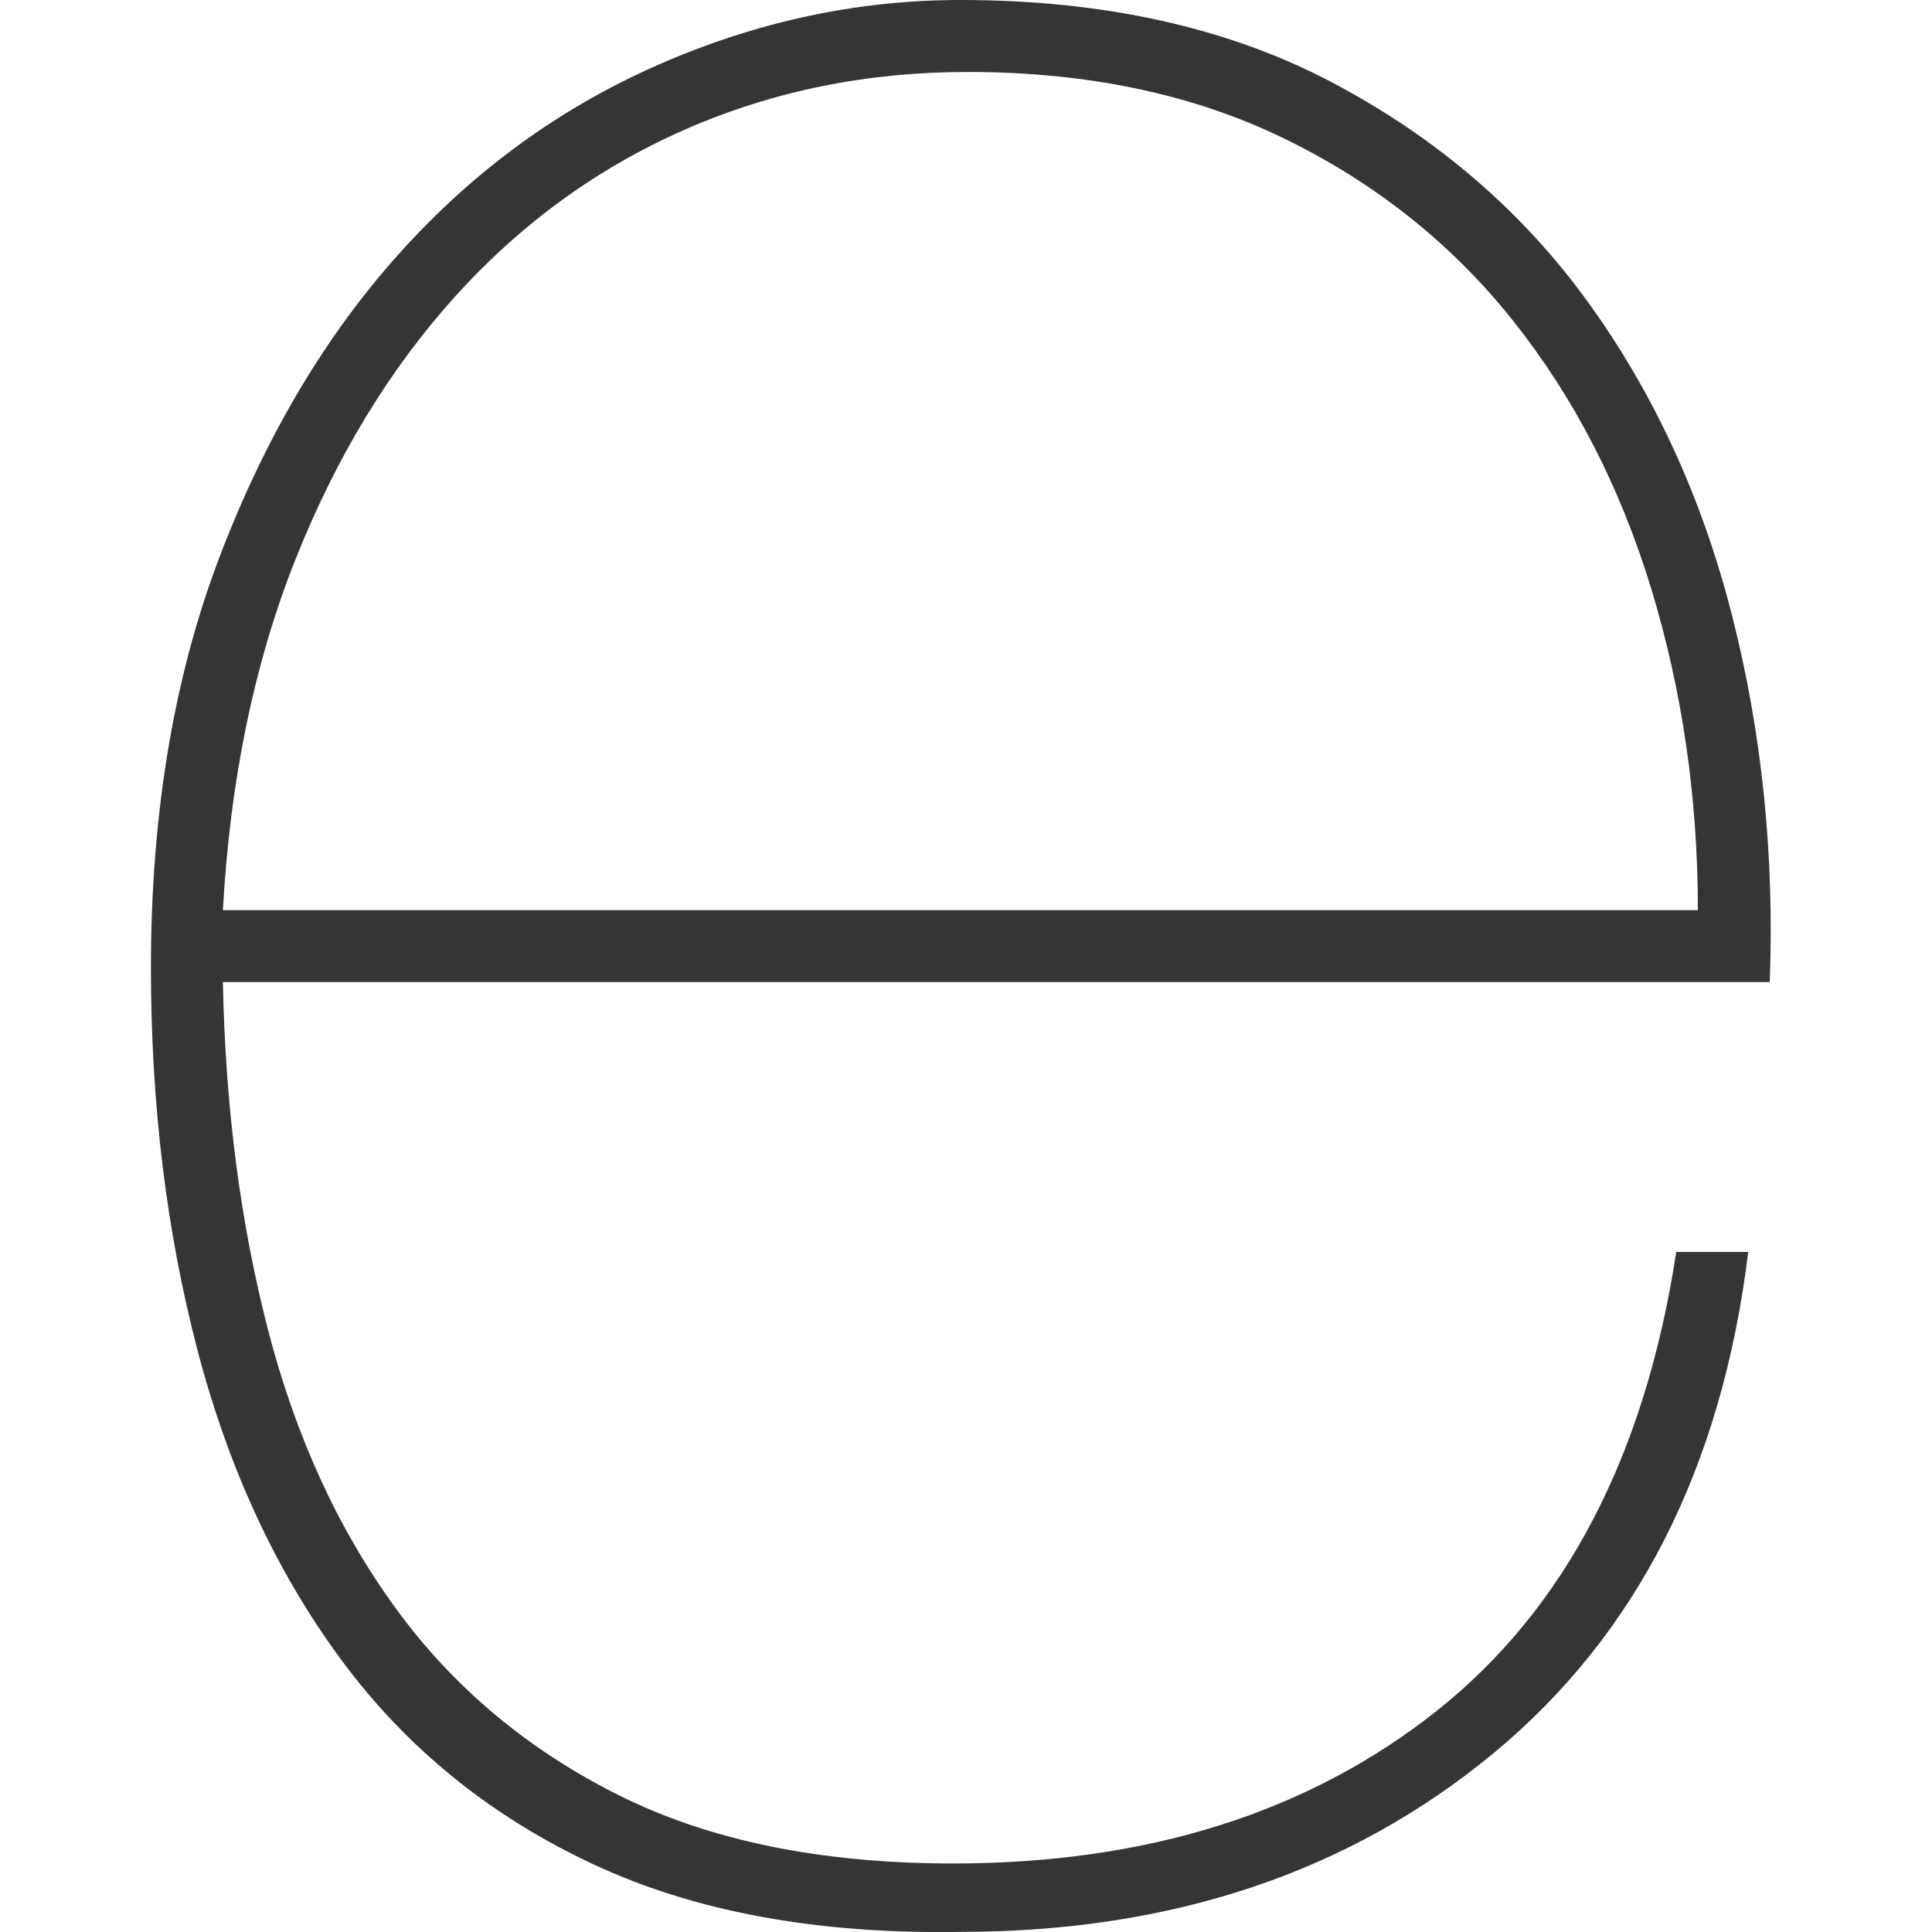
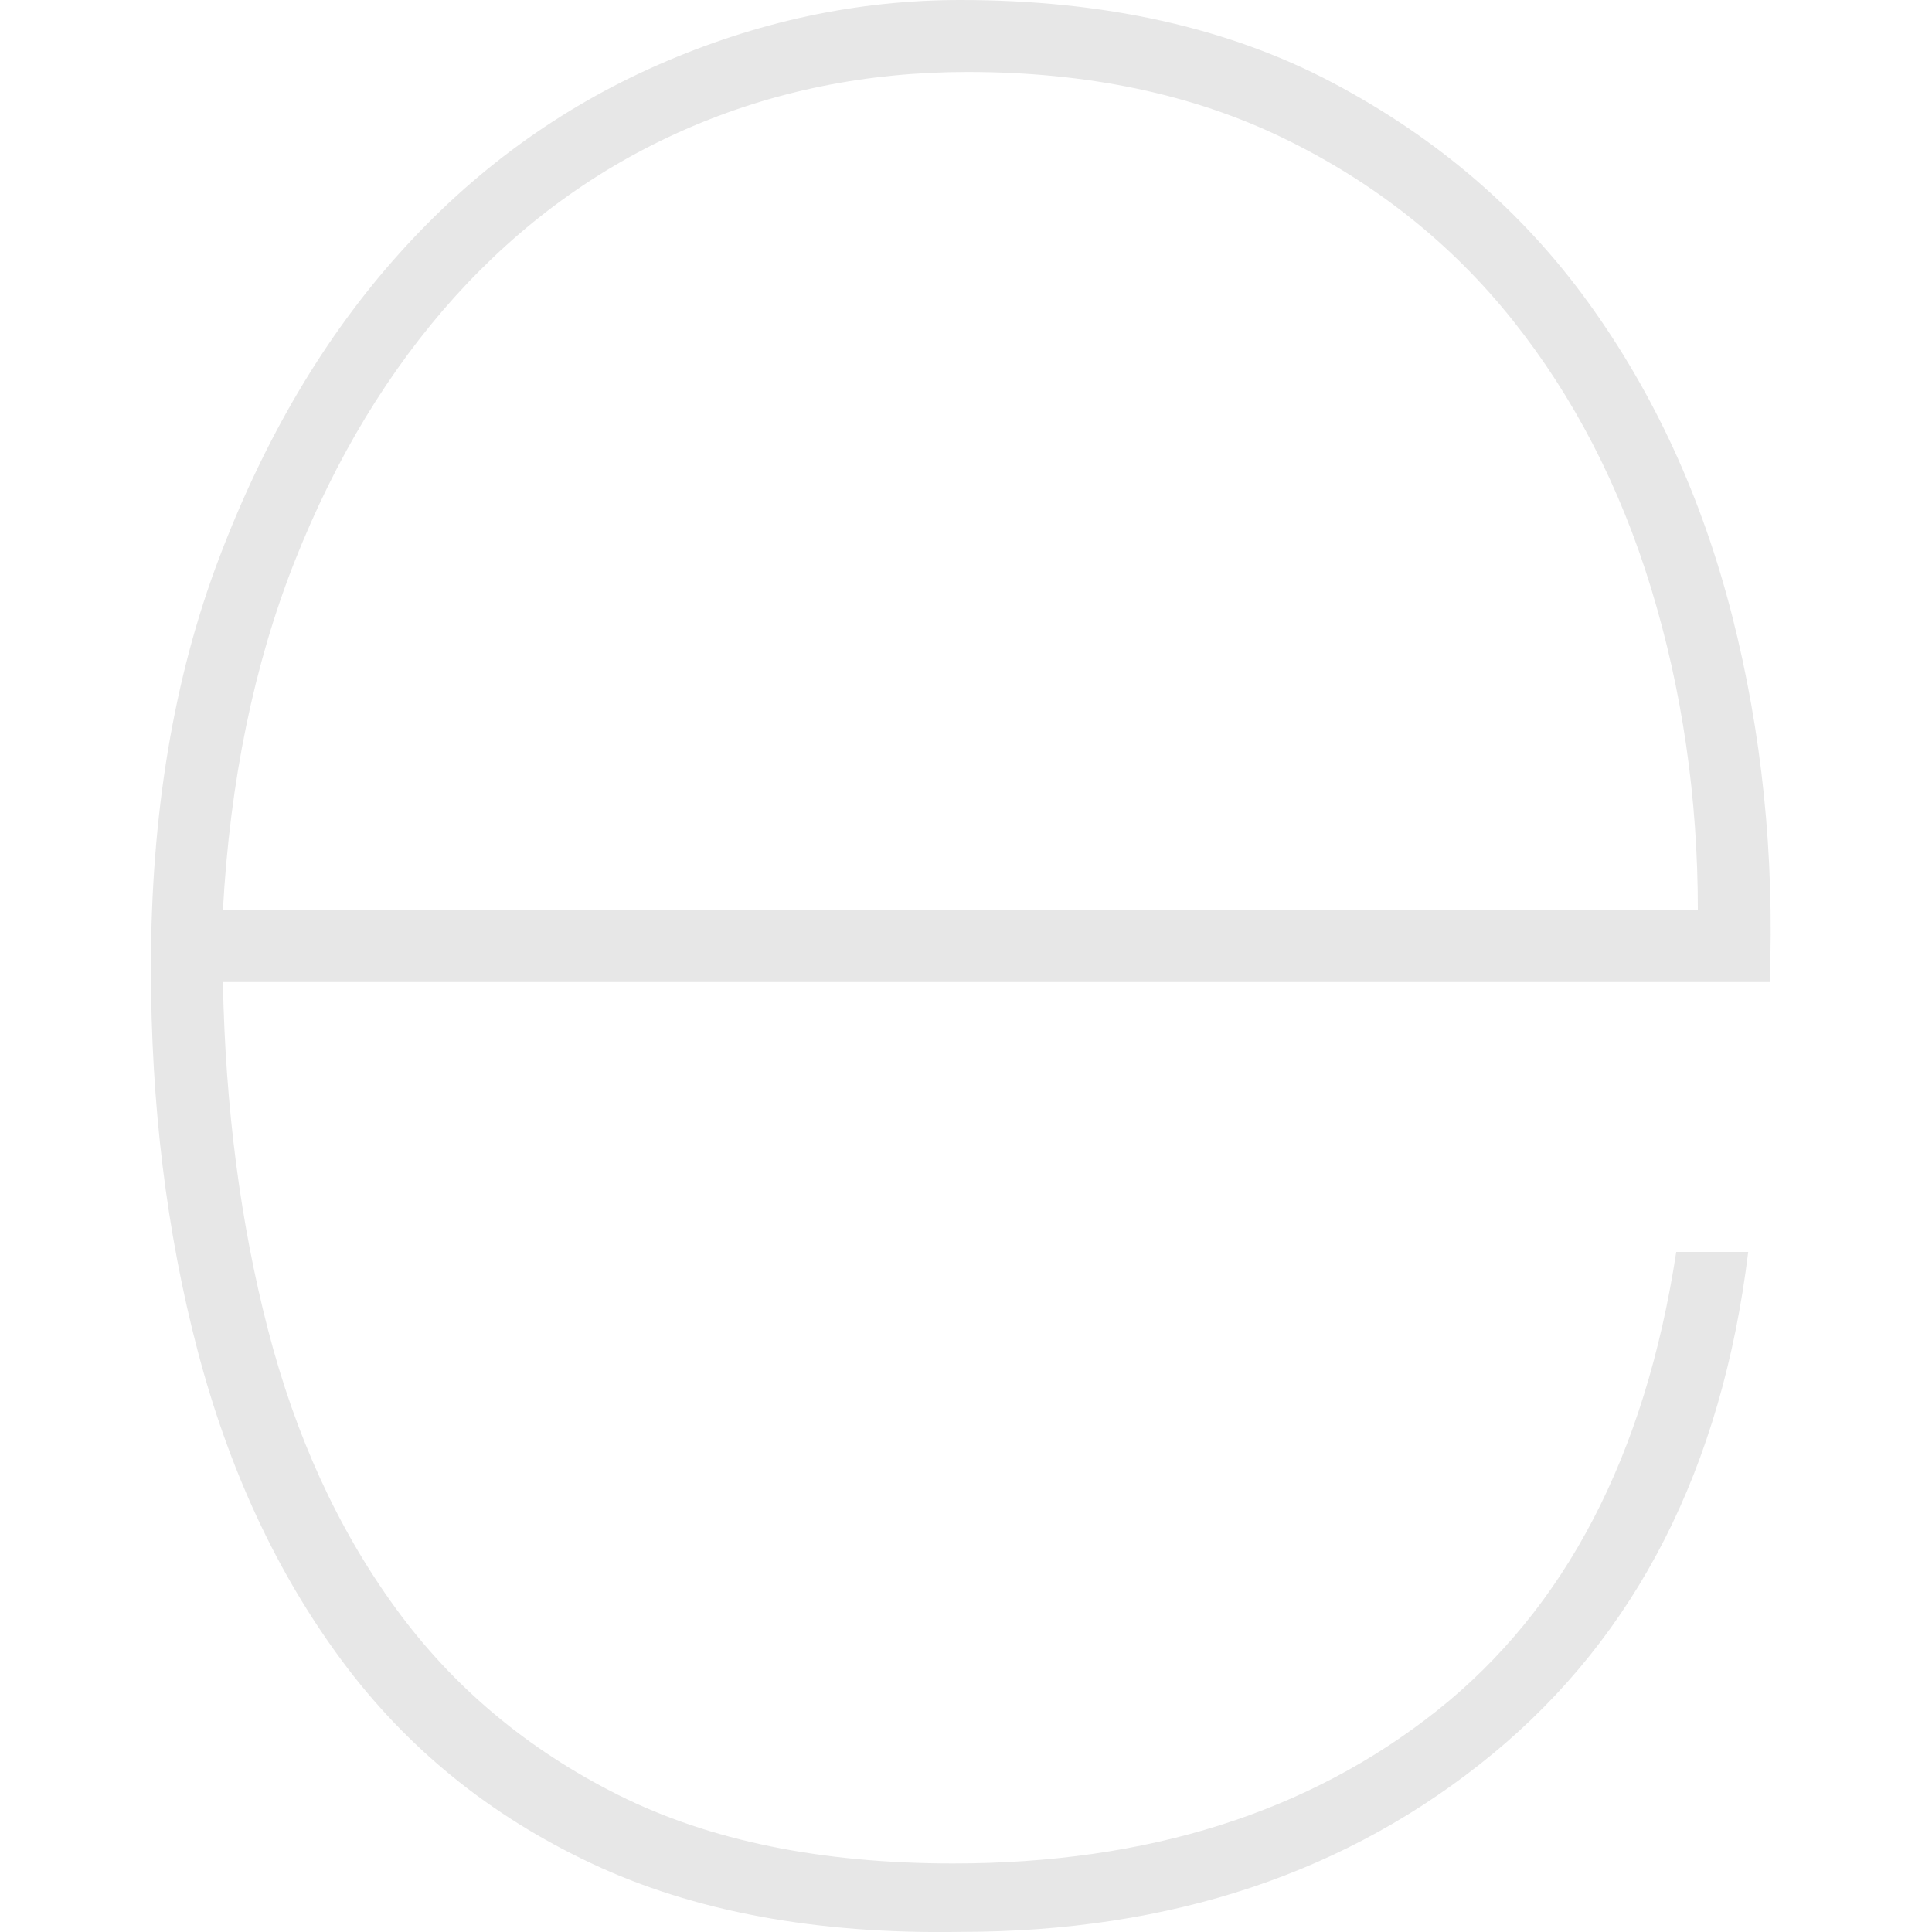
<svg xmlns="http://www.w3.org/2000/svg" width="800px" height="800px" viewBox="-2.5 0 32 32">
  <g fill="none" fill-rule="evenodd">
    <path d="M-3 0h32v32H-3z" />
-     <path fill="#353535" d="M1.192 16.267c.04 2.065.288 3.982.745 5.75.456 1.767 1.16 3.307 2.115 4.618.953 1.31 2.185 2.343 3.694 3.098 1.51.755 3.357 1.132 5.54 1.132 3.22 0 5.89-.844 8.016-2.532 2.125-1.69 3.446-4.22 3.962-7.597h1.192c-.437 3.575-1.847 6.345-4.23 8.312-2.384 1.966-5.324 2.95-8.82 2.95-2.383.04-4.42-.338-6.107-1.133-1.69-.794-3.07-1.917-4.142-3.367-1.073-1.45-1.867-3.158-2.383-5.124C.258 20.408 0 18.294 0 16.028c0-2.542.377-4.806 1.132-6.792C1.887 7.25 2.88 5.57 4.112 4.2 5.34 2.83 6.77 1.79 8.4 1.074 10.03.358 11.698 0 13.406 0c2.383 0 4.44.457 6.167 1.37 1.728.914 3.138 2.126 4.23 3.635 1.093 1.51 1.887 3.238 2.384 5.184.496 1.945.705 3.97.625 6.077H1.193zm24.43-1.192c0-1.867-.26-3.645-.775-5.333-.516-1.688-1.28-3.168-2.294-4.44-1.013-1.27-2.274-2.273-3.784-3.008-1.51-.735-3.258-1.102-5.244-1.102-1.67 0-3.228.317-4.678.953-1.45.636-2.72 1.56-3.813 2.77-1.092 1.212-1.976 2.672-2.652 4.38-.675 1.708-1.072 3.635-1.19 5.78h24.43z" />
+     <path fill="#E7E7E7FF" d="M1.192 16.267c.04 2.065.288 3.982.745 5.75.456 1.767 1.16 3.307 2.115 4.618.953 1.31 2.185 2.343 3.694 3.098 1.51.755 3.357 1.132 5.54 1.132 3.22 0 5.89-.844 8.016-2.532 2.125-1.69 3.446-4.22 3.962-7.597h1.192c-.437 3.575-1.847 6.345-4.23 8.312-2.384 1.966-5.324 2.95-8.82 2.95-2.383.04-4.42-.338-6.107-1.133-1.69-.794-3.07-1.917-4.142-3.367-1.073-1.45-1.867-3.158-2.383-5.124C.258 20.408 0 18.294 0 16.028c0-2.542.377-4.806 1.132-6.792C1.887 7.25 2.88 5.57 4.112 4.2 5.34 2.83 6.77 1.79 8.4 1.074 10.03.358 11.698 0 13.406 0c2.383 0 4.44.457 6.167 1.37 1.728.914 3.138 2.126 4.23 3.635 1.093 1.51 1.887 3.238 2.384 5.184.496 1.945.705 3.97.625 6.077H1.193zm24.43-1.192c0-1.867-.26-3.645-.775-5.333-.516-1.688-1.28-3.168-2.294-4.44-1.013-1.27-2.274-2.273-3.784-3.008-1.51-.735-3.258-1.102-5.244-1.102-1.67 0-3.228.317-4.678.953-1.45.636-2.72 1.56-3.813 2.77-1.092 1.212-1.976 2.672-2.652 4.38-.675 1.708-1.072 3.635-1.19 5.78h24.43z" />
  </g>
</svg>
